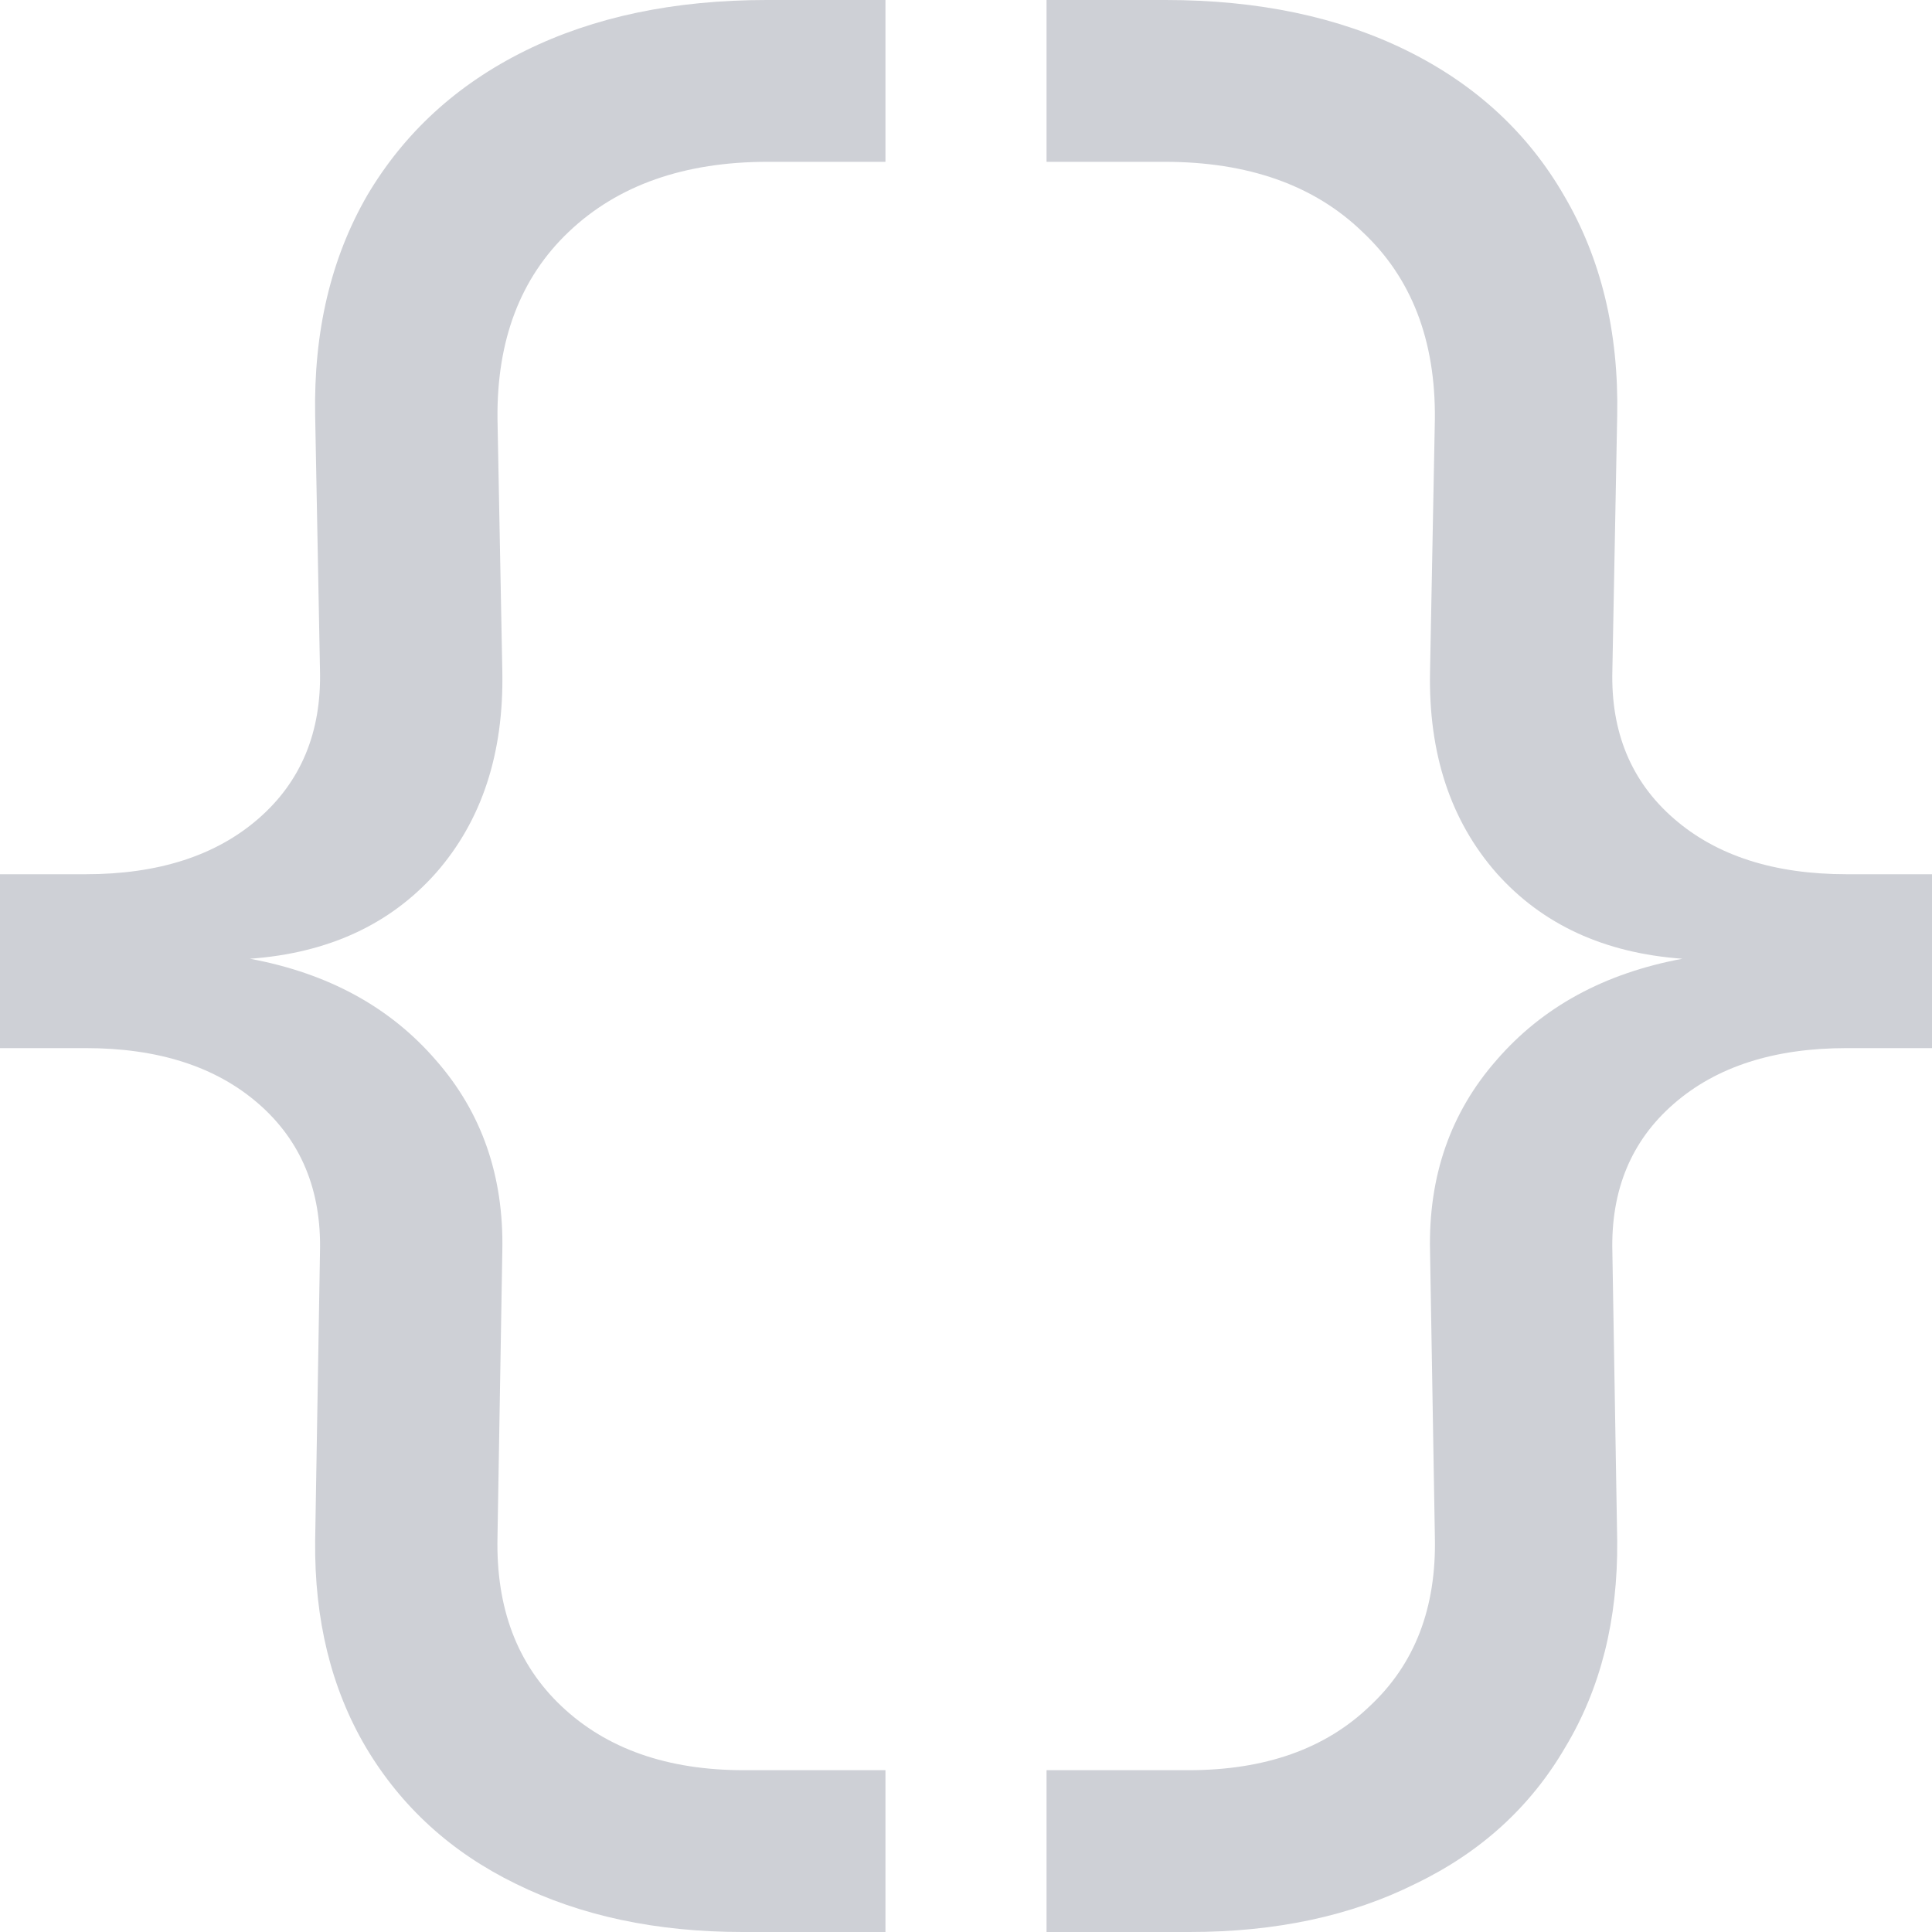
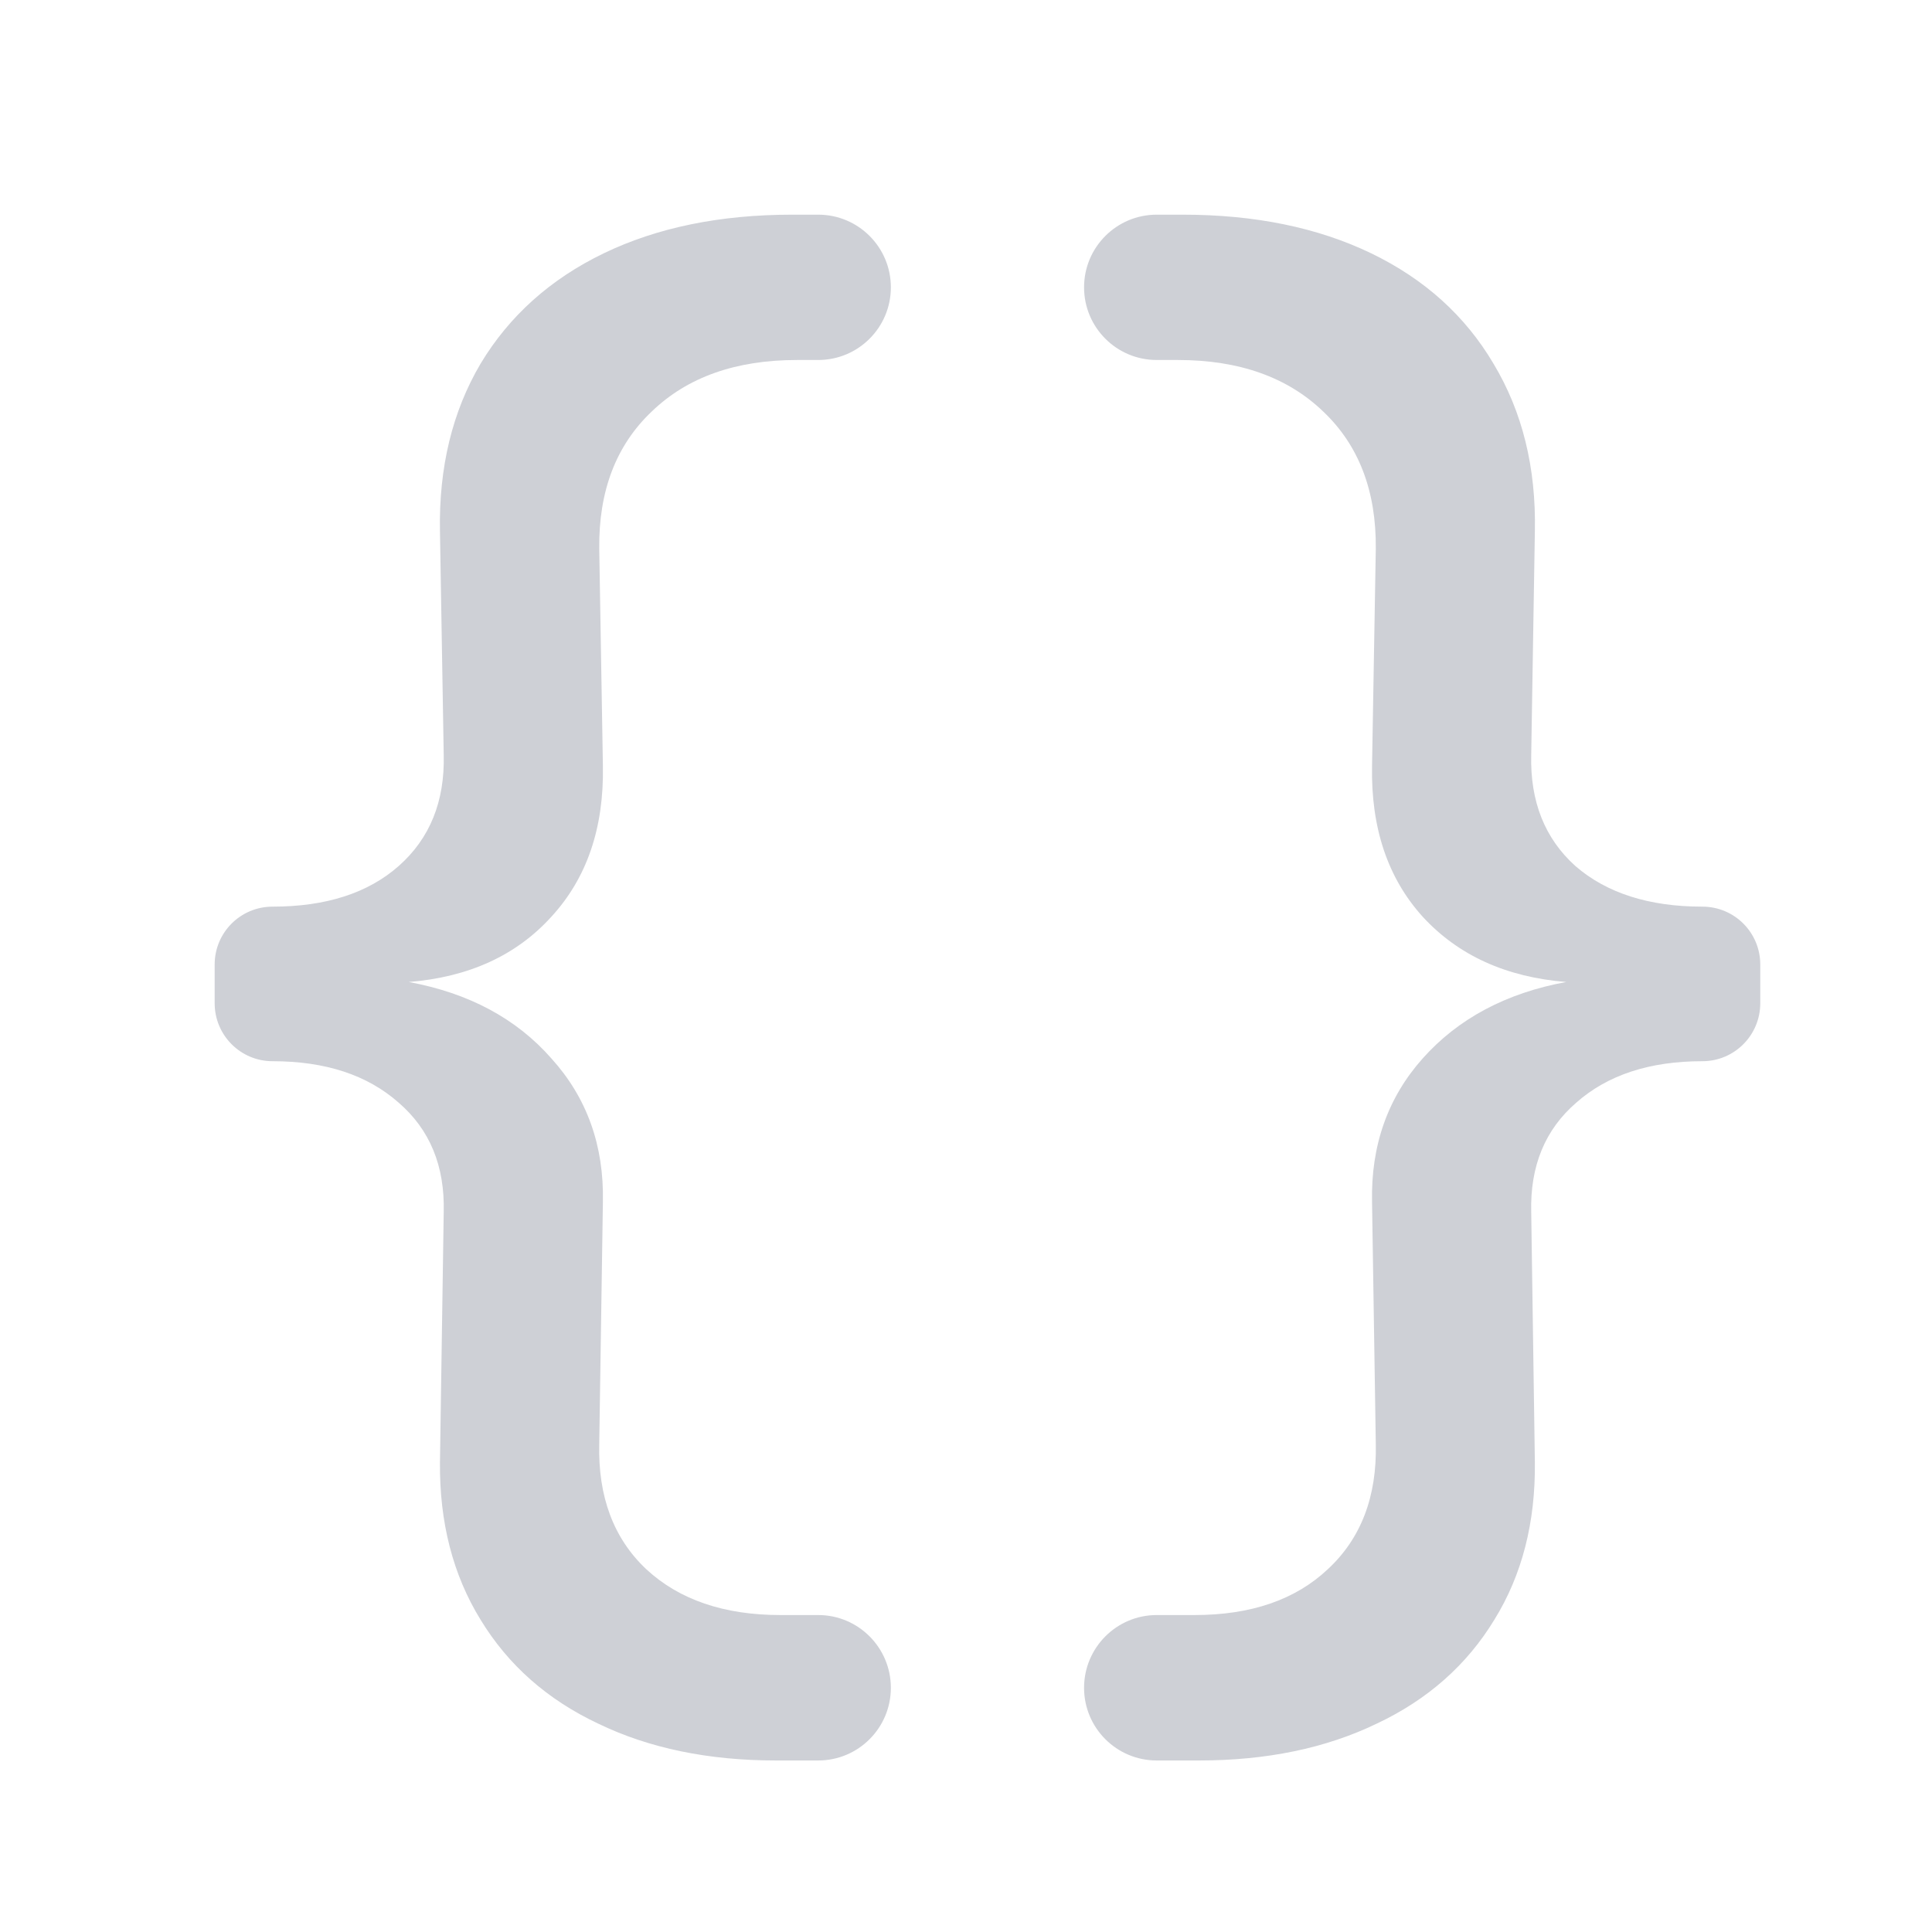
- <svg xmlns="http://www.w3.org/2000/svg" width="16" height="16" viewBox="0 0 16 16" fill="none">
-   <path d="M2.65 10.37C2.663 9.857 2.493 9.447 2.14 9.14C1.787 8.833 1.31 8.68 0.71 8.68H0V7.24H0.71C1.31 7.24 1.787 7.087 2.14 6.78C2.493 6.473 2.663 6.063 2.65 5.55L2.61 3.44C2.597 2.747 2.74 2.14 3.04 1.62C3.347 1.1 3.783 0.7 4.35 0.42C4.917 0.14 5.583 0 6.35 0H7.333V1.34H6.36C5.667 1.34 5.117 1.533 4.71 1.92C4.31 2.3 4.113 2.817 4.12 3.47L4.16 5.56C4.173 6.24 3.99 6.797 3.61 7.23C3.23 7.657 2.717 7.893 2.07 7.94C2.717 8.06 3.23 8.34 3.61 8.78C3.99 9.213 4.173 9.74 4.16 10.36L4.12 12.73C4.107 13.317 4.283 13.783 4.65 14.13C5.023 14.483 5.527 14.66 6.16 14.66H7.333V16H6.15C5.437 16 4.81 15.867 4.27 15.6C3.737 15.34 3.323 14.963 3.03 14.47C2.743 13.983 2.603 13.413 2.61 12.76L2.65 10.37Z" fill="#CED0D6" />
-   <path d="M13.353 10.37C13.339 9.857 13.509 9.447 13.863 9.14C14.216 8.833 14.693 8.68 15.293 8.68H16V7.24H15.293C14.693 7.24 14.216 7.087 13.863 6.78C13.509 6.473 13.339 6.063 13.353 5.55L13.393 3.44C13.406 2.747 13.259 2.14 12.953 1.62C12.653 1.1 12.219 0.7 11.653 0.42C11.086 0.14 10.419 0 9.653 0H8.667V1.34H9.643C10.336 1.34 10.883 1.533 11.283 1.92C11.689 2.3 11.889 2.817 11.883 3.47L11.843 5.56C11.829 6.24 12.013 6.797 12.393 7.23C12.773 7.657 13.286 7.893 13.933 7.94C13.286 8.06 12.773 8.34 12.393 8.78C12.013 9.213 11.829 9.74 11.843 10.36L11.883 12.73C11.896 13.317 11.716 13.783 11.343 14.13C10.976 14.483 10.476 14.66 9.843 14.66H8.667V16H9.853C10.566 16 11.189 15.867 11.723 15.6C12.263 15.34 12.676 14.963 12.963 14.47C13.256 13.983 13.399 13.413 13.393 12.76L13.353 10.37Z" fill="#CED0D6" />
+ <svg xmlns="http://www.w3.org/2000/svg" width="18" height="18" viewBox="0 0 18 18" fill="none">
+   <path d="M14.686 10.273C14.395 10.524 14.255 10.864 14.266 11.293L14.3 13.624C14.306 14.184 14.181 14.673 13.923 15.09C13.666 15.513 13.3 15.836 12.826 16.059C12.352 16.288 11.8 16.402 11.172 16.402H10.777C10.403 16.402 10.1 16.099 10.1 15.725C10.1 15.351 10.403 15.047 10.777 15.047H11.129C11.655 15.047 12.069 14.905 12.372 14.619C12.68 14.333 12.829 13.944 12.818 13.453L12.783 11.198C12.772 10.672 12.929 10.227 13.255 9.861C13.586 9.49 14.032 9.252 14.592 9.149C14.032 9.104 13.586 8.901 13.255 8.541C12.929 8.181 12.772 7.712 12.783 7.135L12.818 5.112C12.823 4.575 12.66 4.149 12.329 3.835C11.997 3.515 11.546 3.354 10.974 3.354H10.777C10.403 3.354 10.1 3.051 10.1 2.677C10.1 2.303 10.403 2 10.777 2H11.017C11.692 2 12.277 2.12 12.775 2.36C13.272 2.6 13.652 2.943 13.915 3.389C14.183 3.835 14.312 4.355 14.3 4.949L14.266 7.032C14.255 7.466 14.392 7.812 14.678 8.069C14.969 8.321 15.364 8.447 15.861 8.447C16.159 8.447 16.4 8.688 16.4 8.986V9.347C16.4 9.645 16.159 9.887 15.861 9.887C15.369 9.887 14.978 10.015 14.686 10.273Z" fill="#CED0D6" />
+   <path d="M4.134 11.293C4.145 10.864 4.005 10.524 3.714 10.273C3.422 10.015 3.031 9.887 2.539 9.887C2.241 9.887 2 9.645 2 9.347V8.986C2 8.688 2.241 8.447 2.539 8.447C3.036 8.447 3.428 8.321 3.714 8.069C4.005 7.812 4.145 7.466 4.134 7.032L4.099 4.949C4.088 4.355 4.214 3.835 4.477 3.389C4.745 2.943 5.128 2.6 5.625 2.36C6.123 2.12 6.708 2 7.383 2H7.623C7.997 2 8.3 2.303 8.3 2.677C8.3 3.051 7.997 3.354 7.623 3.354H7.426C6.854 3.354 6.403 3.514 6.071 3.835C5.74 4.149 5.577 4.575 5.583 5.112L5.617 7.135C5.628 7.712 5.468 8.181 5.137 8.541C4.811 8.901 4.368 9.104 3.808 9.149C4.368 9.252 4.811 9.49 5.137 9.861C5.468 10.227 5.628 10.672 5.617 11.198L5.583 13.453C5.571 13.944 5.717 14.333 6.02 14.619C6.328 14.905 6.746 15.047 7.271 15.047H7.623C7.997 15.047 8.3 15.351 8.3 15.725C8.3 16.099 7.997 16.402 7.623 16.402H7.228C6.6 16.402 6.048 16.288 5.574 16.059C5.1 15.836 4.734 15.513 4.477 15.09C4.22 14.673 4.094 14.184 4.099 13.624L4.134 11.293Z" fill="#CED0D6" />
</svg>
